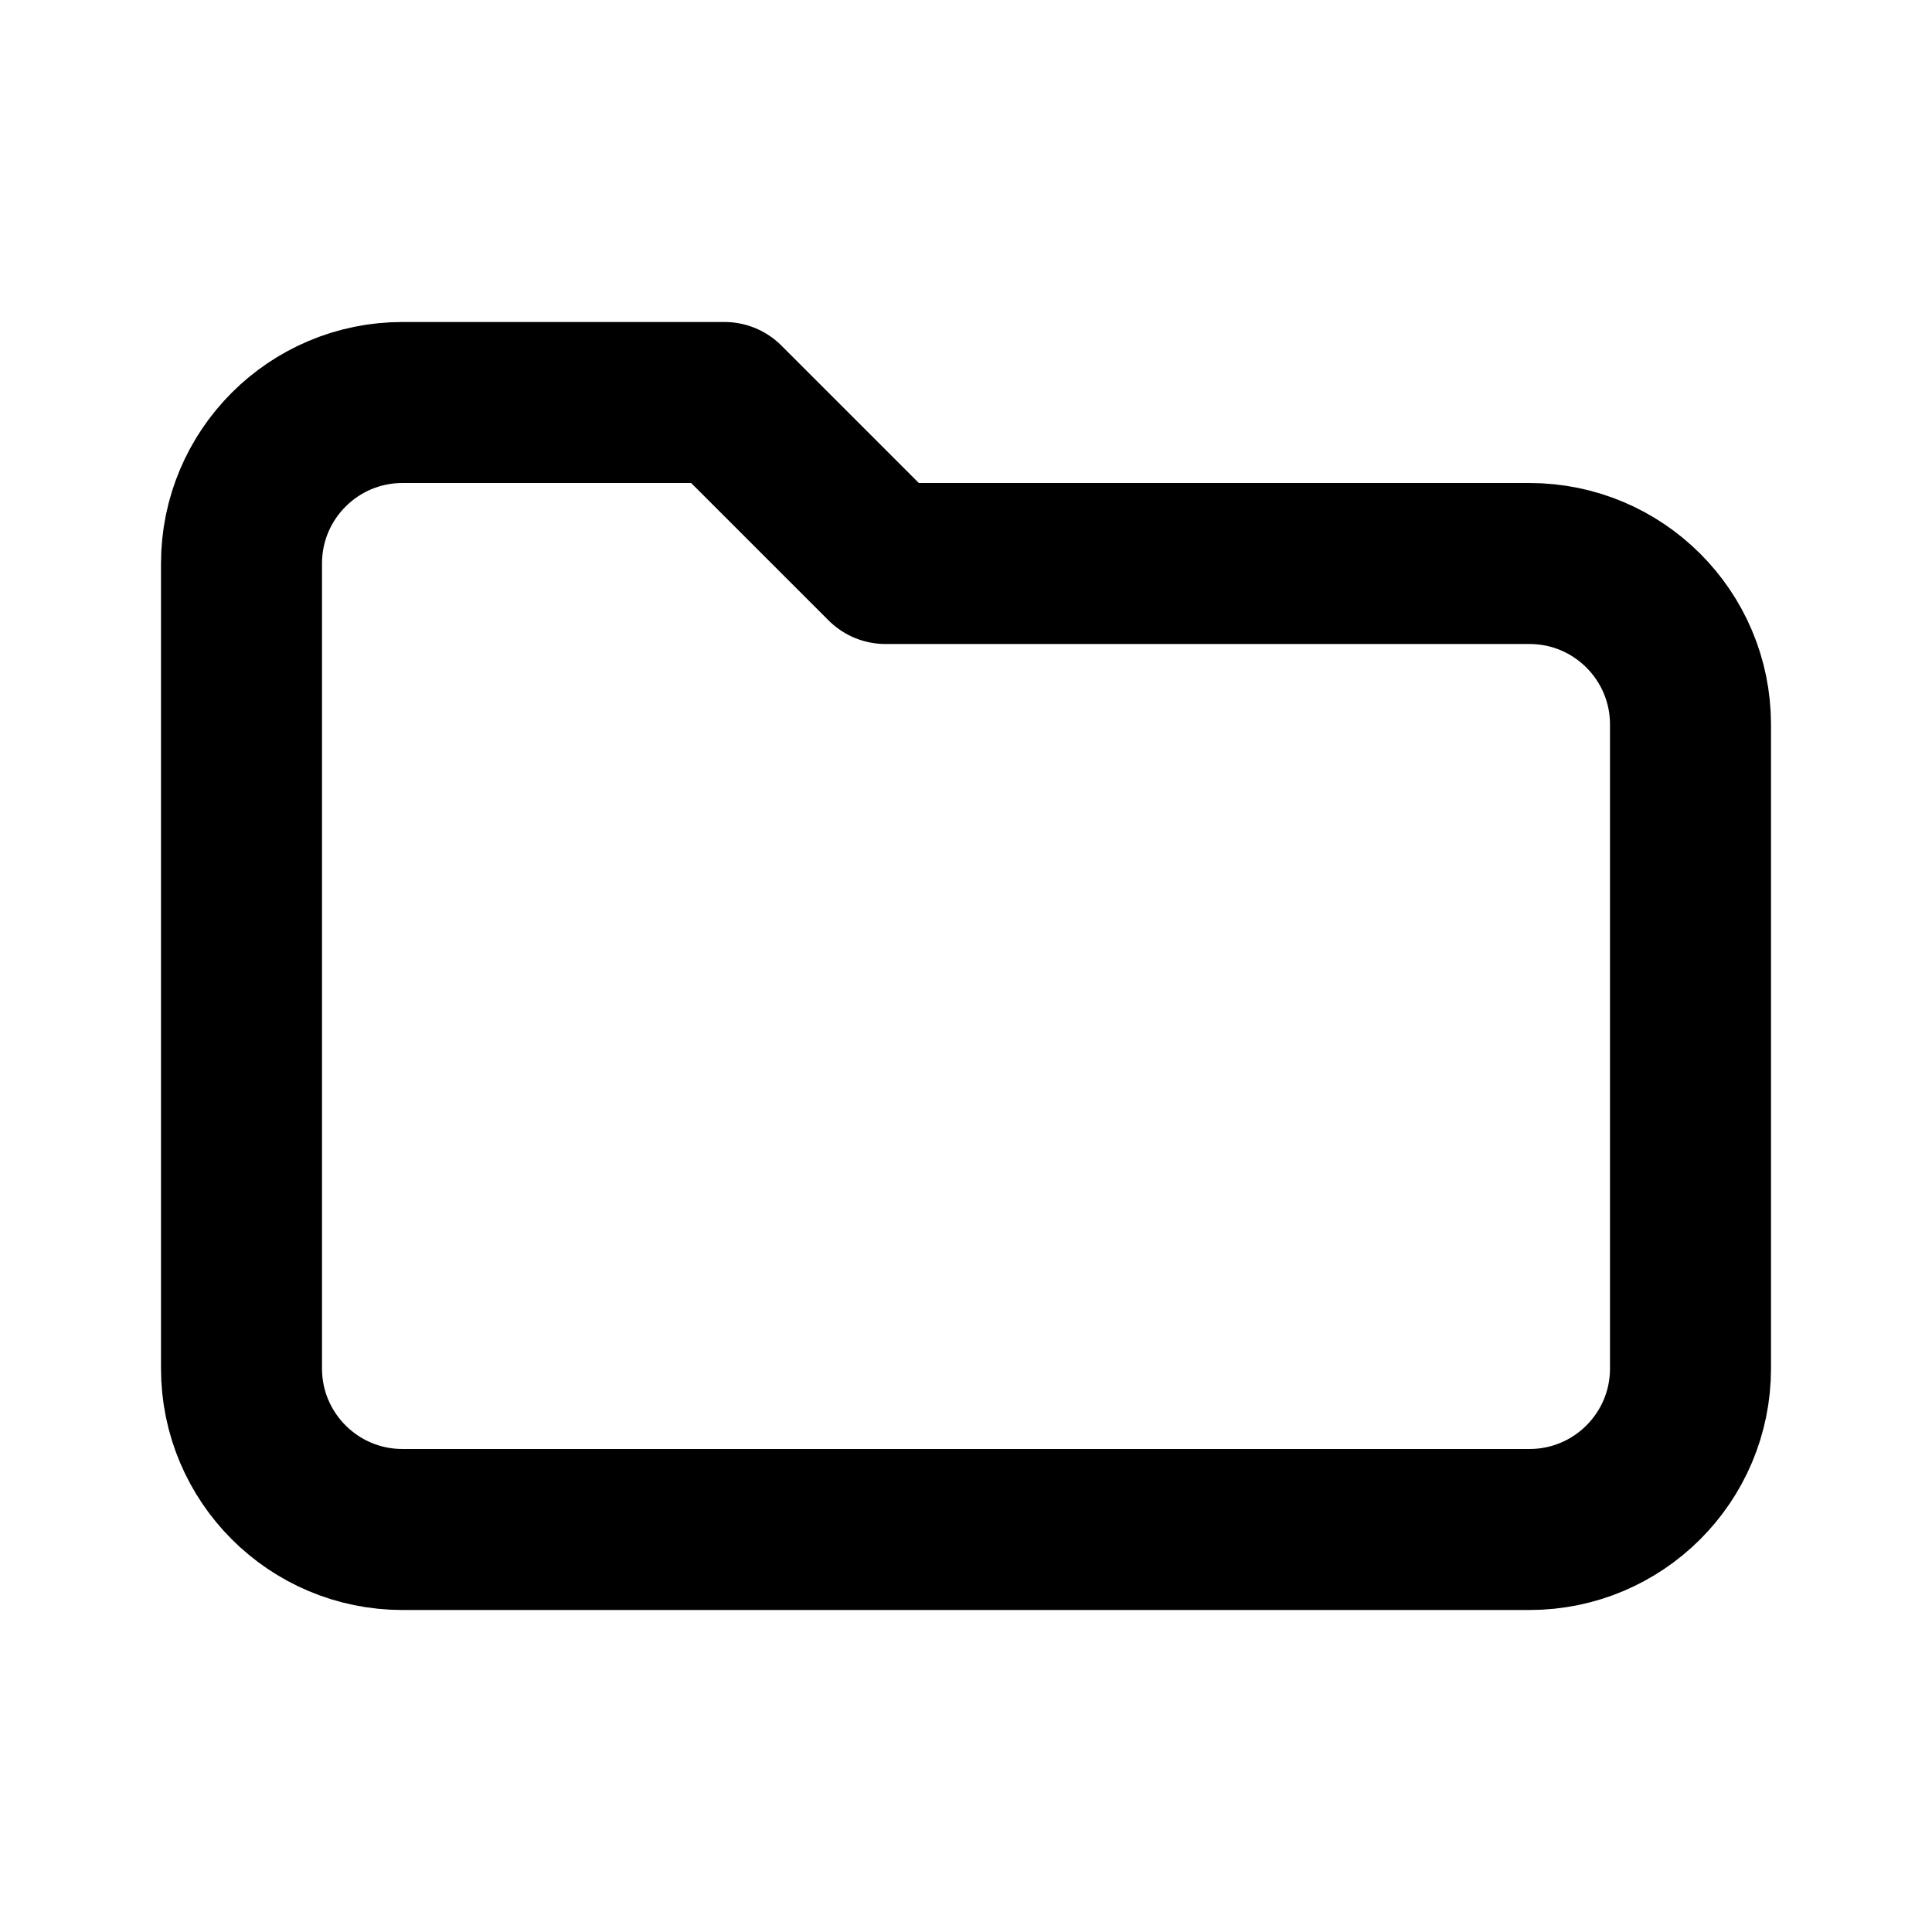
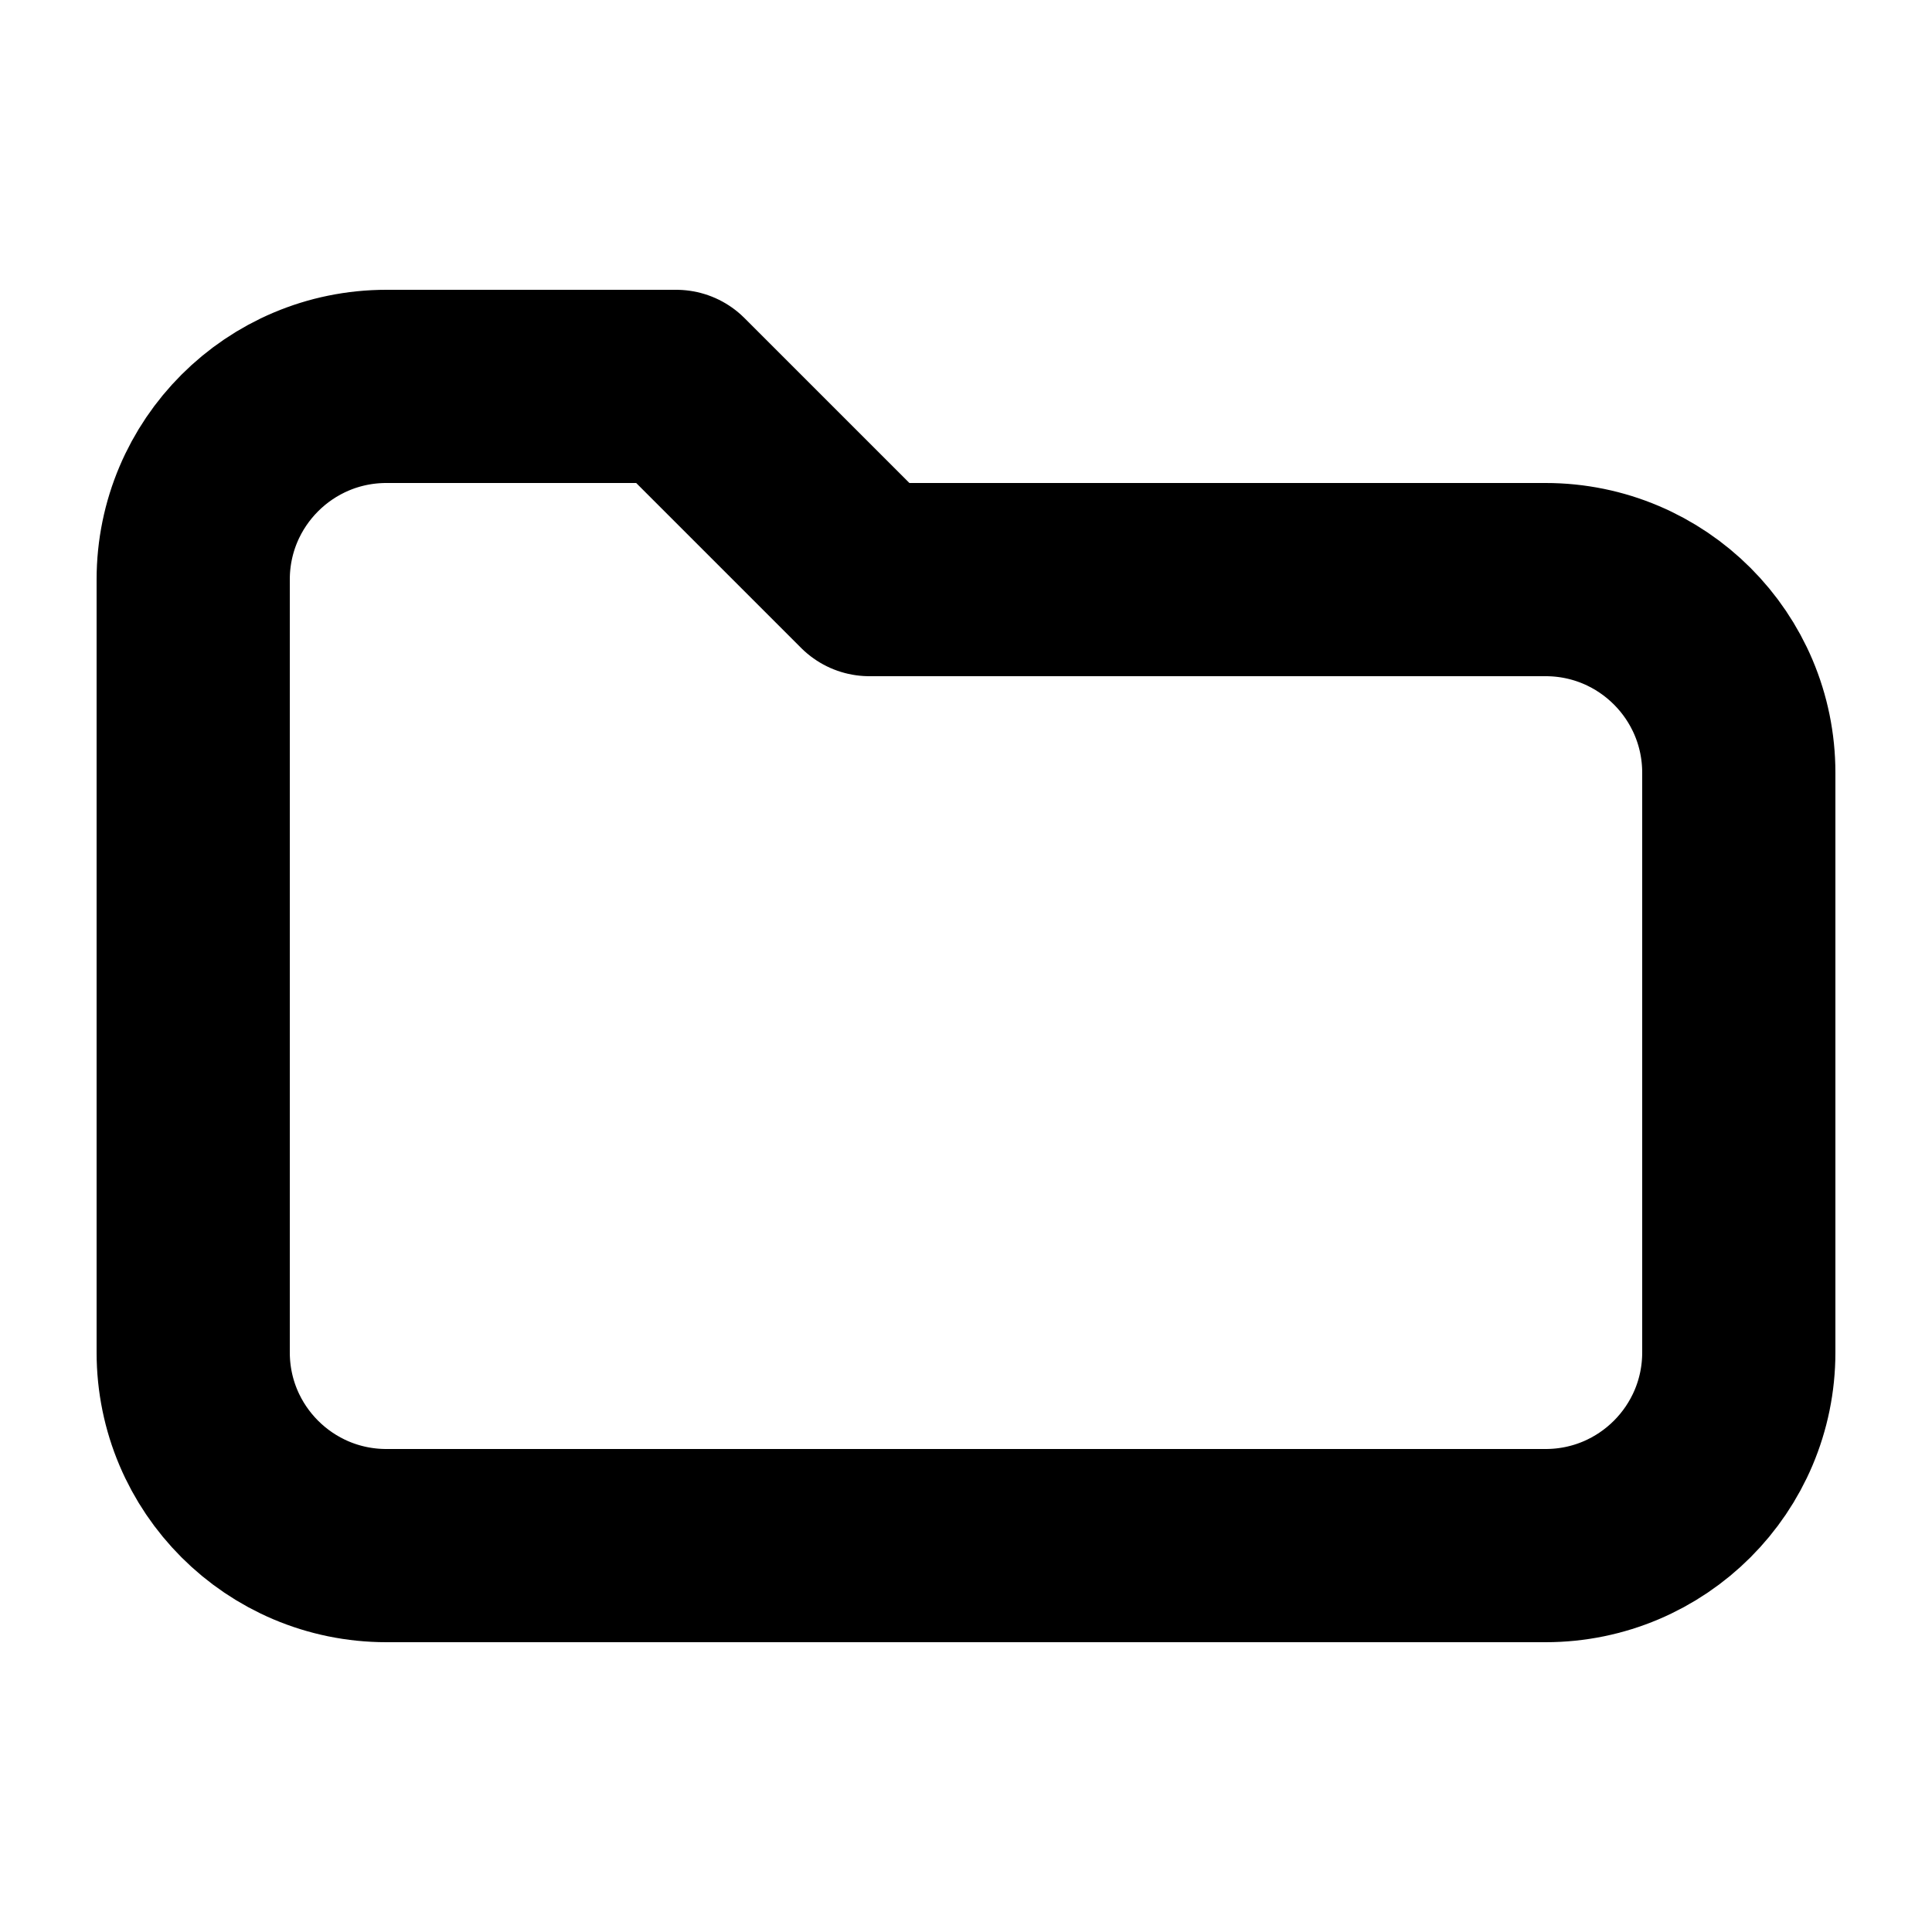
- <svg xmlns="http://www.w3.org/2000/svg" viewBox="0 0 24 24" width="24" height="24" fill="none" stroke="currentColor" stroke-width="2" stroke-linecap="round" stroke-linejoin="round">
-   <path d="M3 7a2 2 0 0 1 2-2h4l2 2h8a2 2 0 0 1 2 2v8a2 2 0 0 1-2 2H5a2 2 0 0 1-2-2z" />
+ <svg xmlns="http://www.w3.org/2000/svg" viewBox="0 0 20 20" width="20" height="20" fill="none" stroke="currentColor" stroke-width="2" stroke-linecap="round" stroke-linejoin="round">
+   <path d="M2 6a2 2 0 0 1 2-2h3l2 2h7a2 2 0 0 1 2 2v6a2 2 0 0 1-2 2H4a2 2 0 0 1-2-2z" />
</svg>
